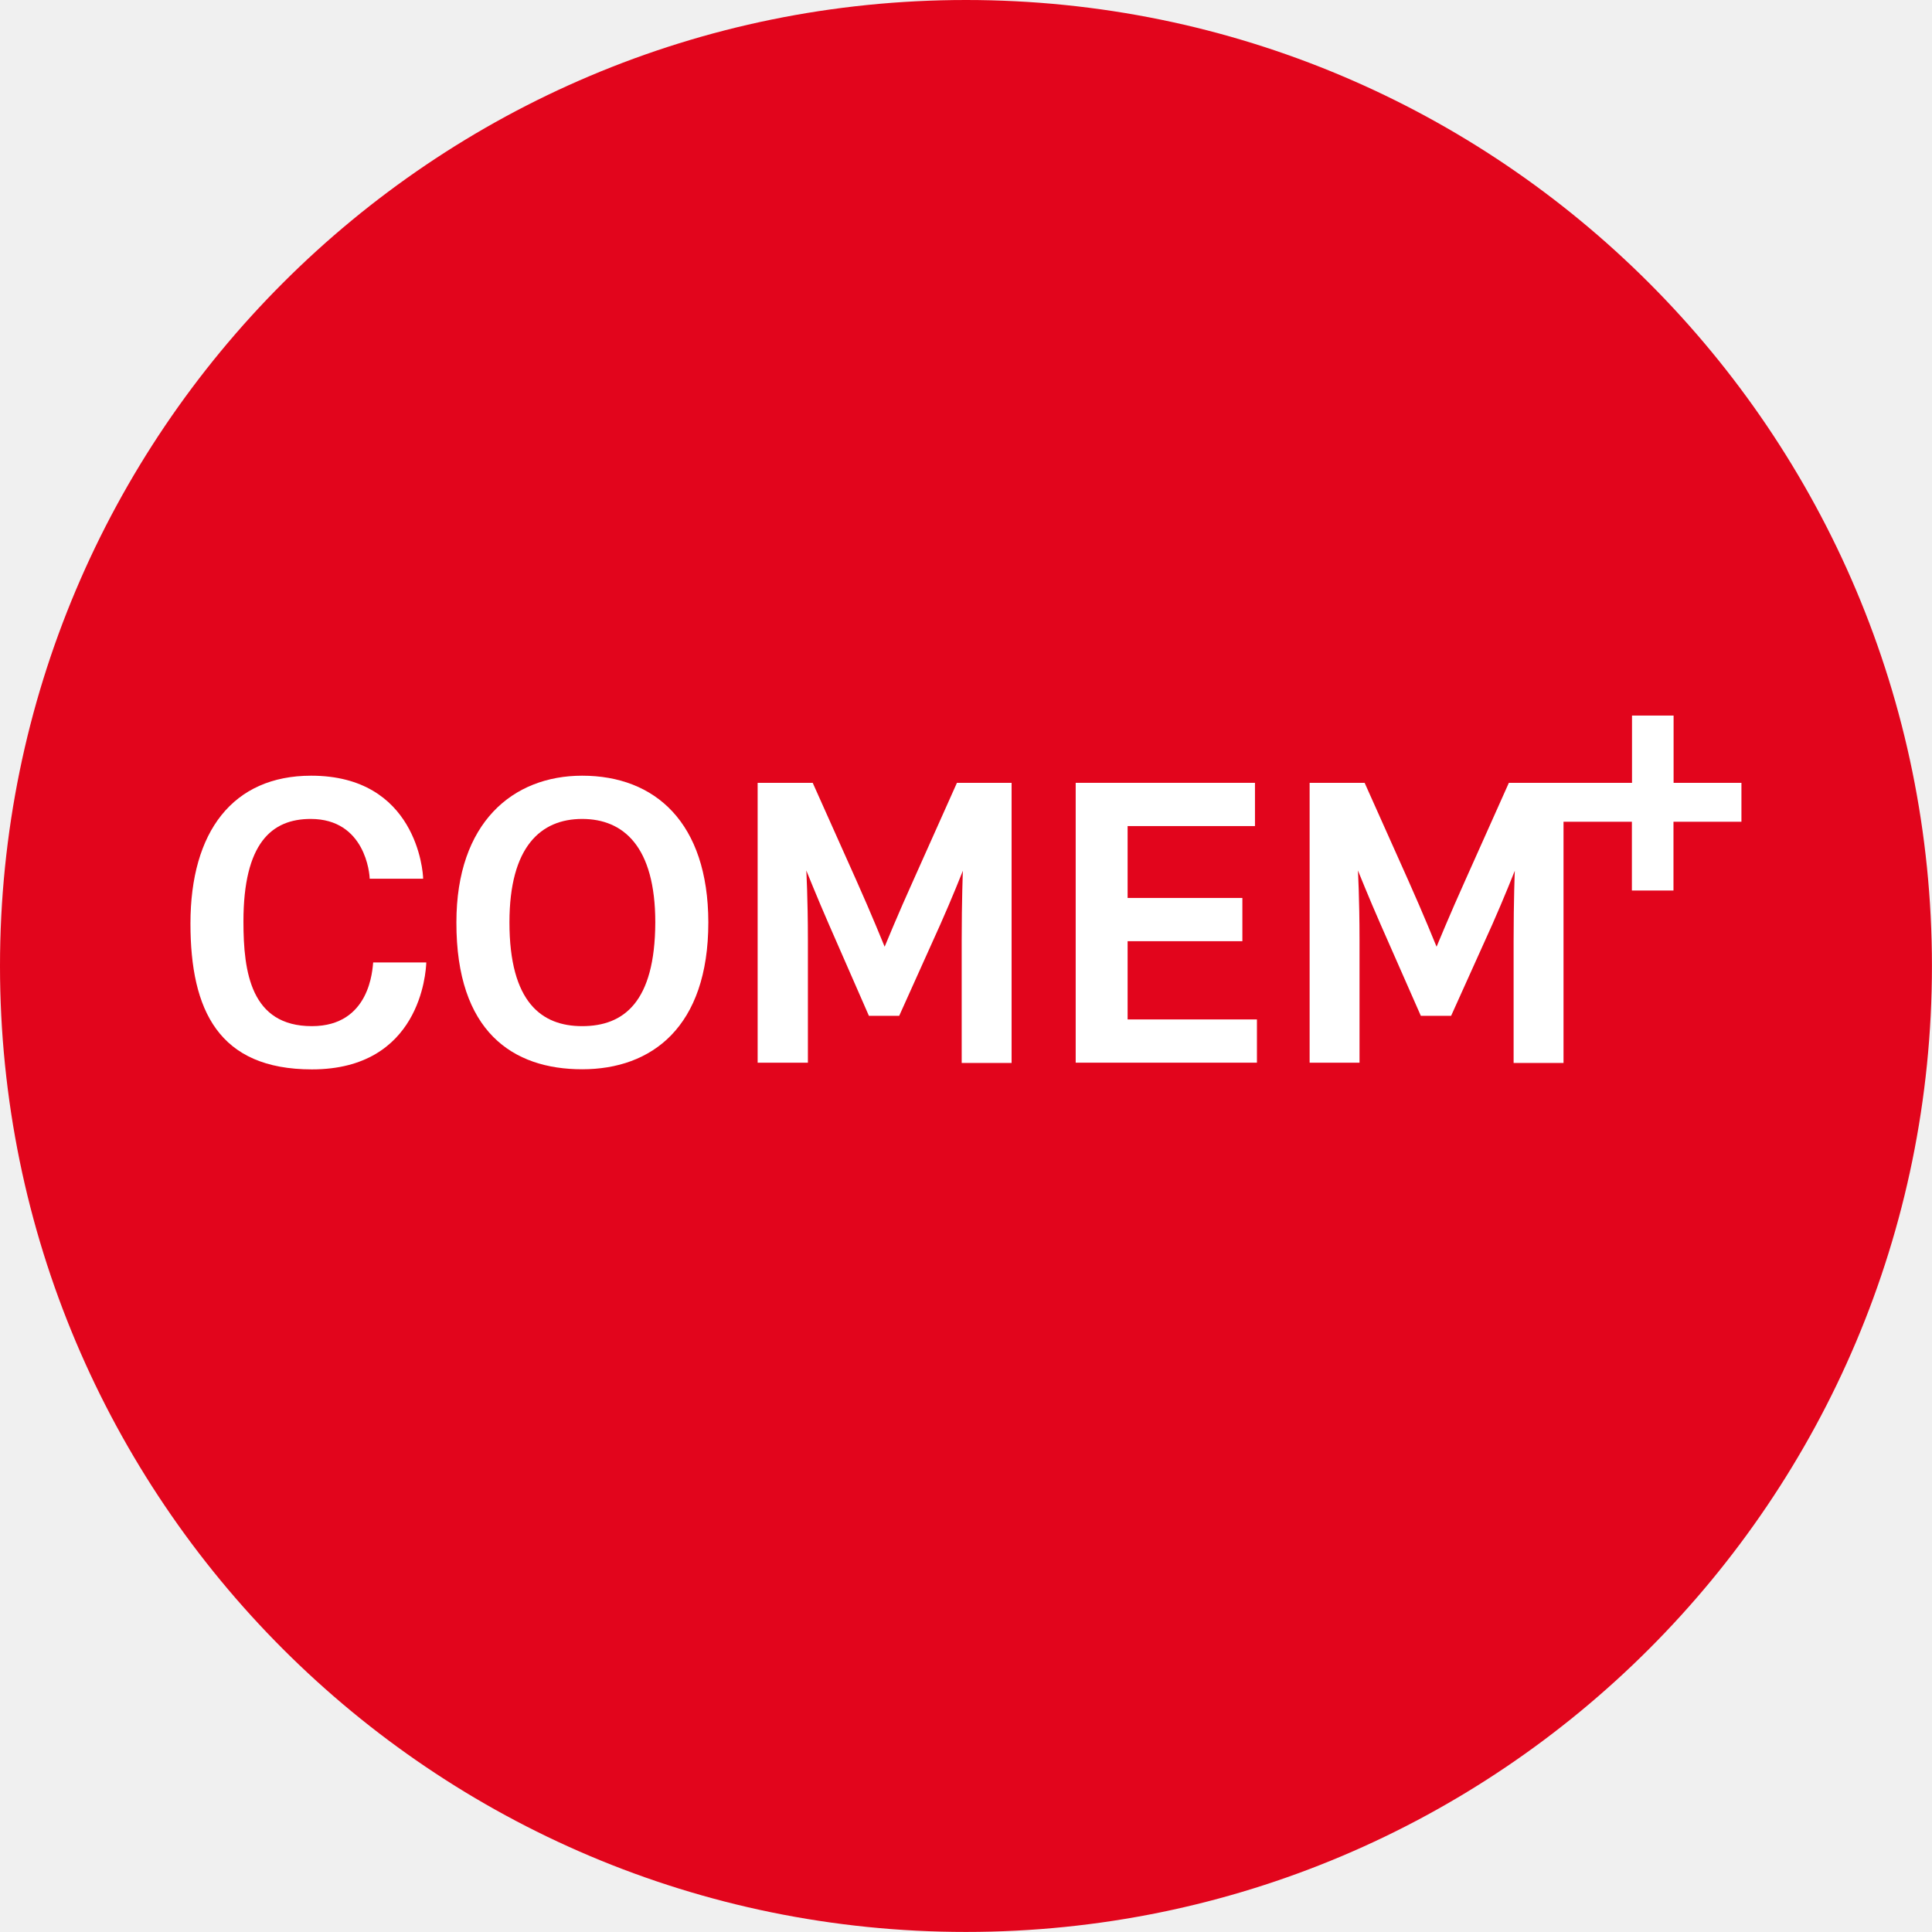
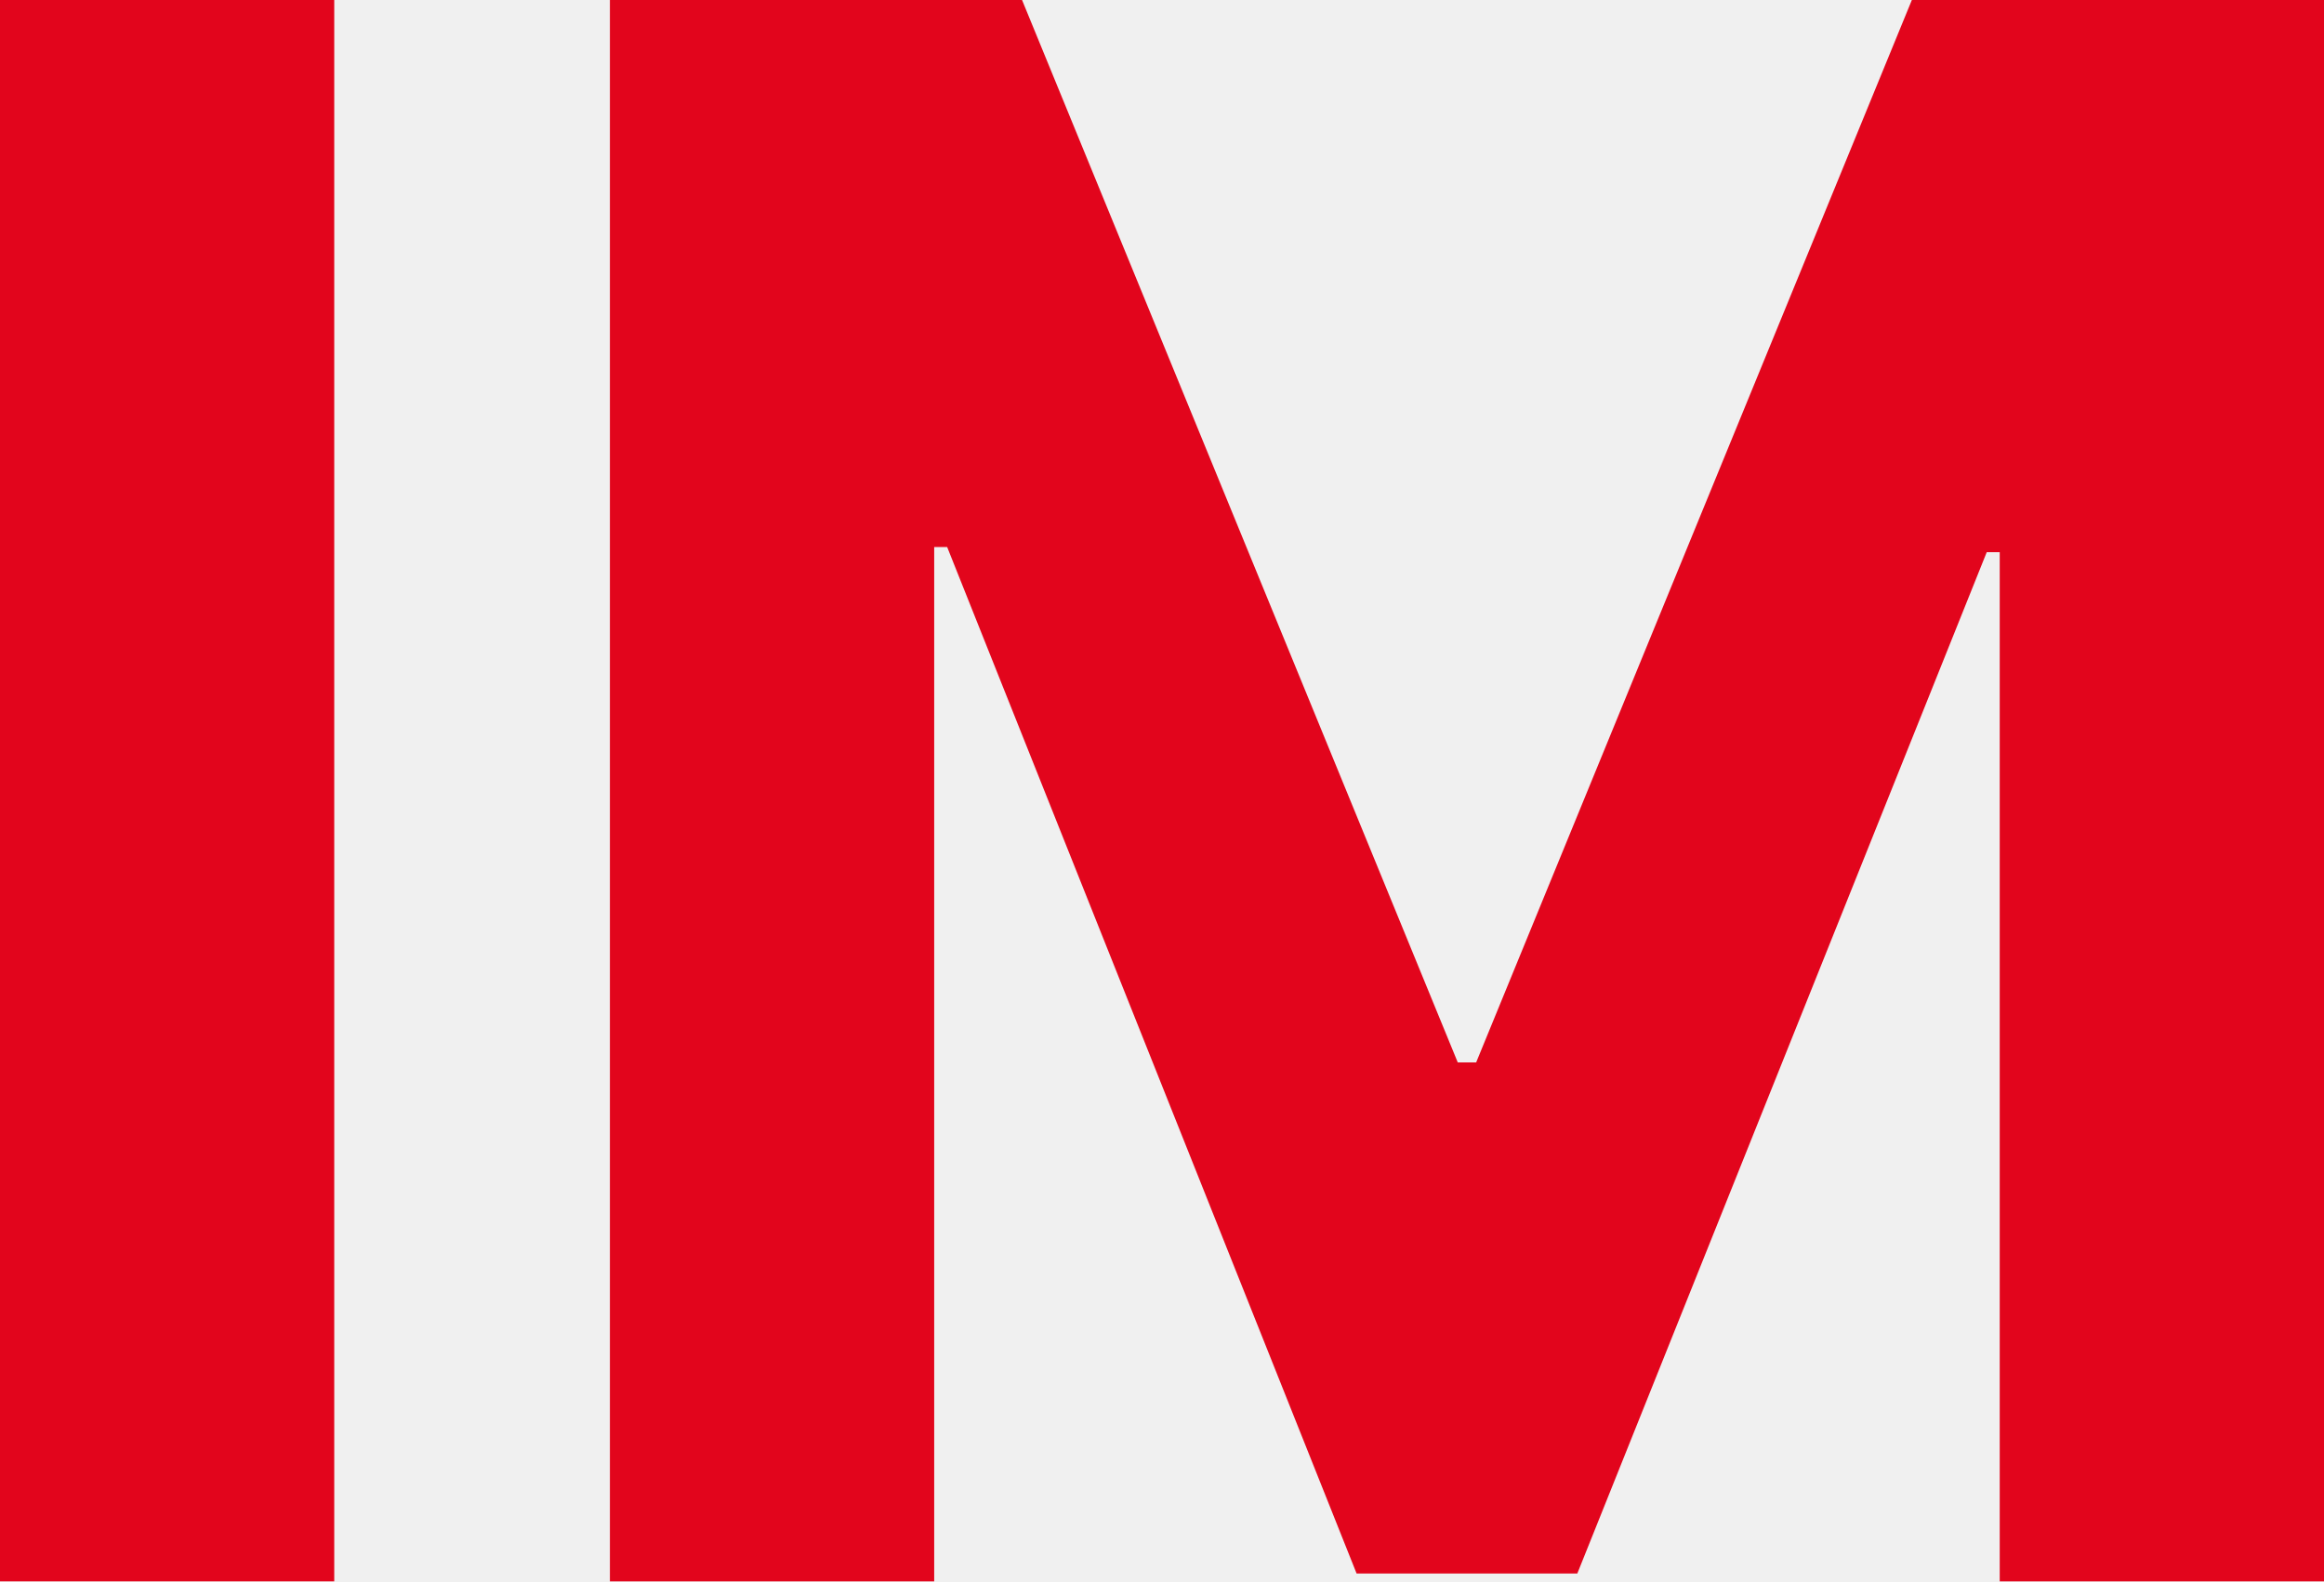
- <svg xmlns="http://www.w3.org/2000/svg" viewBox="0 0 325.23 325.23">
+ <svg xmlns="http://www.w3.org/2000/svg" viewBox="0 0 76.97 52.38">
  <defs>
-     <style>.cls-1{fill:#e2051c;}.cls-2{fill:#fff;}</style>
+     <style>.cls-1{fill:#e2051c;}</style>
  </defs>
  <g id="Calque_2" data-name="Calque 2">
    <g id="Calque_1-2" data-name="Calque 1">
-       <circle class="cls-1" cx="162.61" cy="162.61" r="162.61" />
-       <path class="cls-2" d="M52.5,172.74c-10.26,0-11.52-9.07-11.52-17.6,0-13.24,4.77-17.28,11.32-17.28,9.2,0,9.93,9.27,9.93,10.06h9c0-1.25-1.19-17.34-18.85-17.34-13.17,0-20.32,9.4-20.32,24.89,0,14.62,4.77,24.55,20.45,24.55,18.2,0,19.19-16.28,19.25-18H62.82C62.69,163.08,62.36,172.74,52.5,172.74Z" />
-       <path class="cls-2" d="M98,130.58c-11.65,0-21.17,7.88-21.17,24.69C76.79,173.66,86.31,180,98,180s21.24-7.08,21.24-24.75C119.2,138.46,110.27,130.58,98,130.58Zm0,42.16c-6.81,0-12.24-4-12.24-17.47,0-12.77,5.29-17.41,12.24-17.41s12.31,4.64,12.31,17.41C110.27,168.7,105,172.74,98,172.74Z" />
-       <path class="cls-2" d="M153.75,148.19c-2.52,5.56-4.83,11.18-4.83,11.18s-2.25-5.56-4.77-11.18l-7.34-16.41h-9.27v47.11H136V158.31c0-7.15-.27-11.78-.27-11.78s1.86,4.63,3.77,9L146.27,171h5.1l6.94-15.42c1.92-4.3,3.78-9,3.78-9s-.2,4.9-.2,11.85v20.51h8.4V131.78h-9.2Z" />
-       <polygon class="cls-2" points="189.82 158.44 209.14 158.44 209.14 151.16 189.82 151.16 189.82 139.06 211.26 139.06 211.26 131.78 181.08 131.78 181.08 178.89 211.59 178.89 211.59 171.61 189.82 171.61 189.82 158.44" />
-       <path class="cls-2" d="M281.73,131.78V120.46h-7v11.32H254l-7.34,16.41c-2.51,5.56-4.83,11.18-4.83,11.18s-2.25-5.56-4.77-11.18l-7.34-16.41h-9.26v47.11h8.4V158.31c0-7.15-.27-11.78-.27-11.78s1.86,4.63,3.78,9L239.18,171h5.1l6.95-15.42c1.91-4.3,3.77-9,3.77-9s-.2,4.9-.2,11.85v20.51h8.4V138.33h11.51v11.58h7V138.33h11.44v-6.55Z" />
+       <path class="cls-1" d="M11.07,52.38H0V0H11.07Z" />
+       <path class="cls-1" d="M33.85,0,48.28,35.19h.61L63.32,0H77V52.38H66.23V18.29H65.8L52.24,52.12H44.93l-13.56-34h-.43V52.38H20.2V0Z" />
    </g>
  </g>
</svg>
